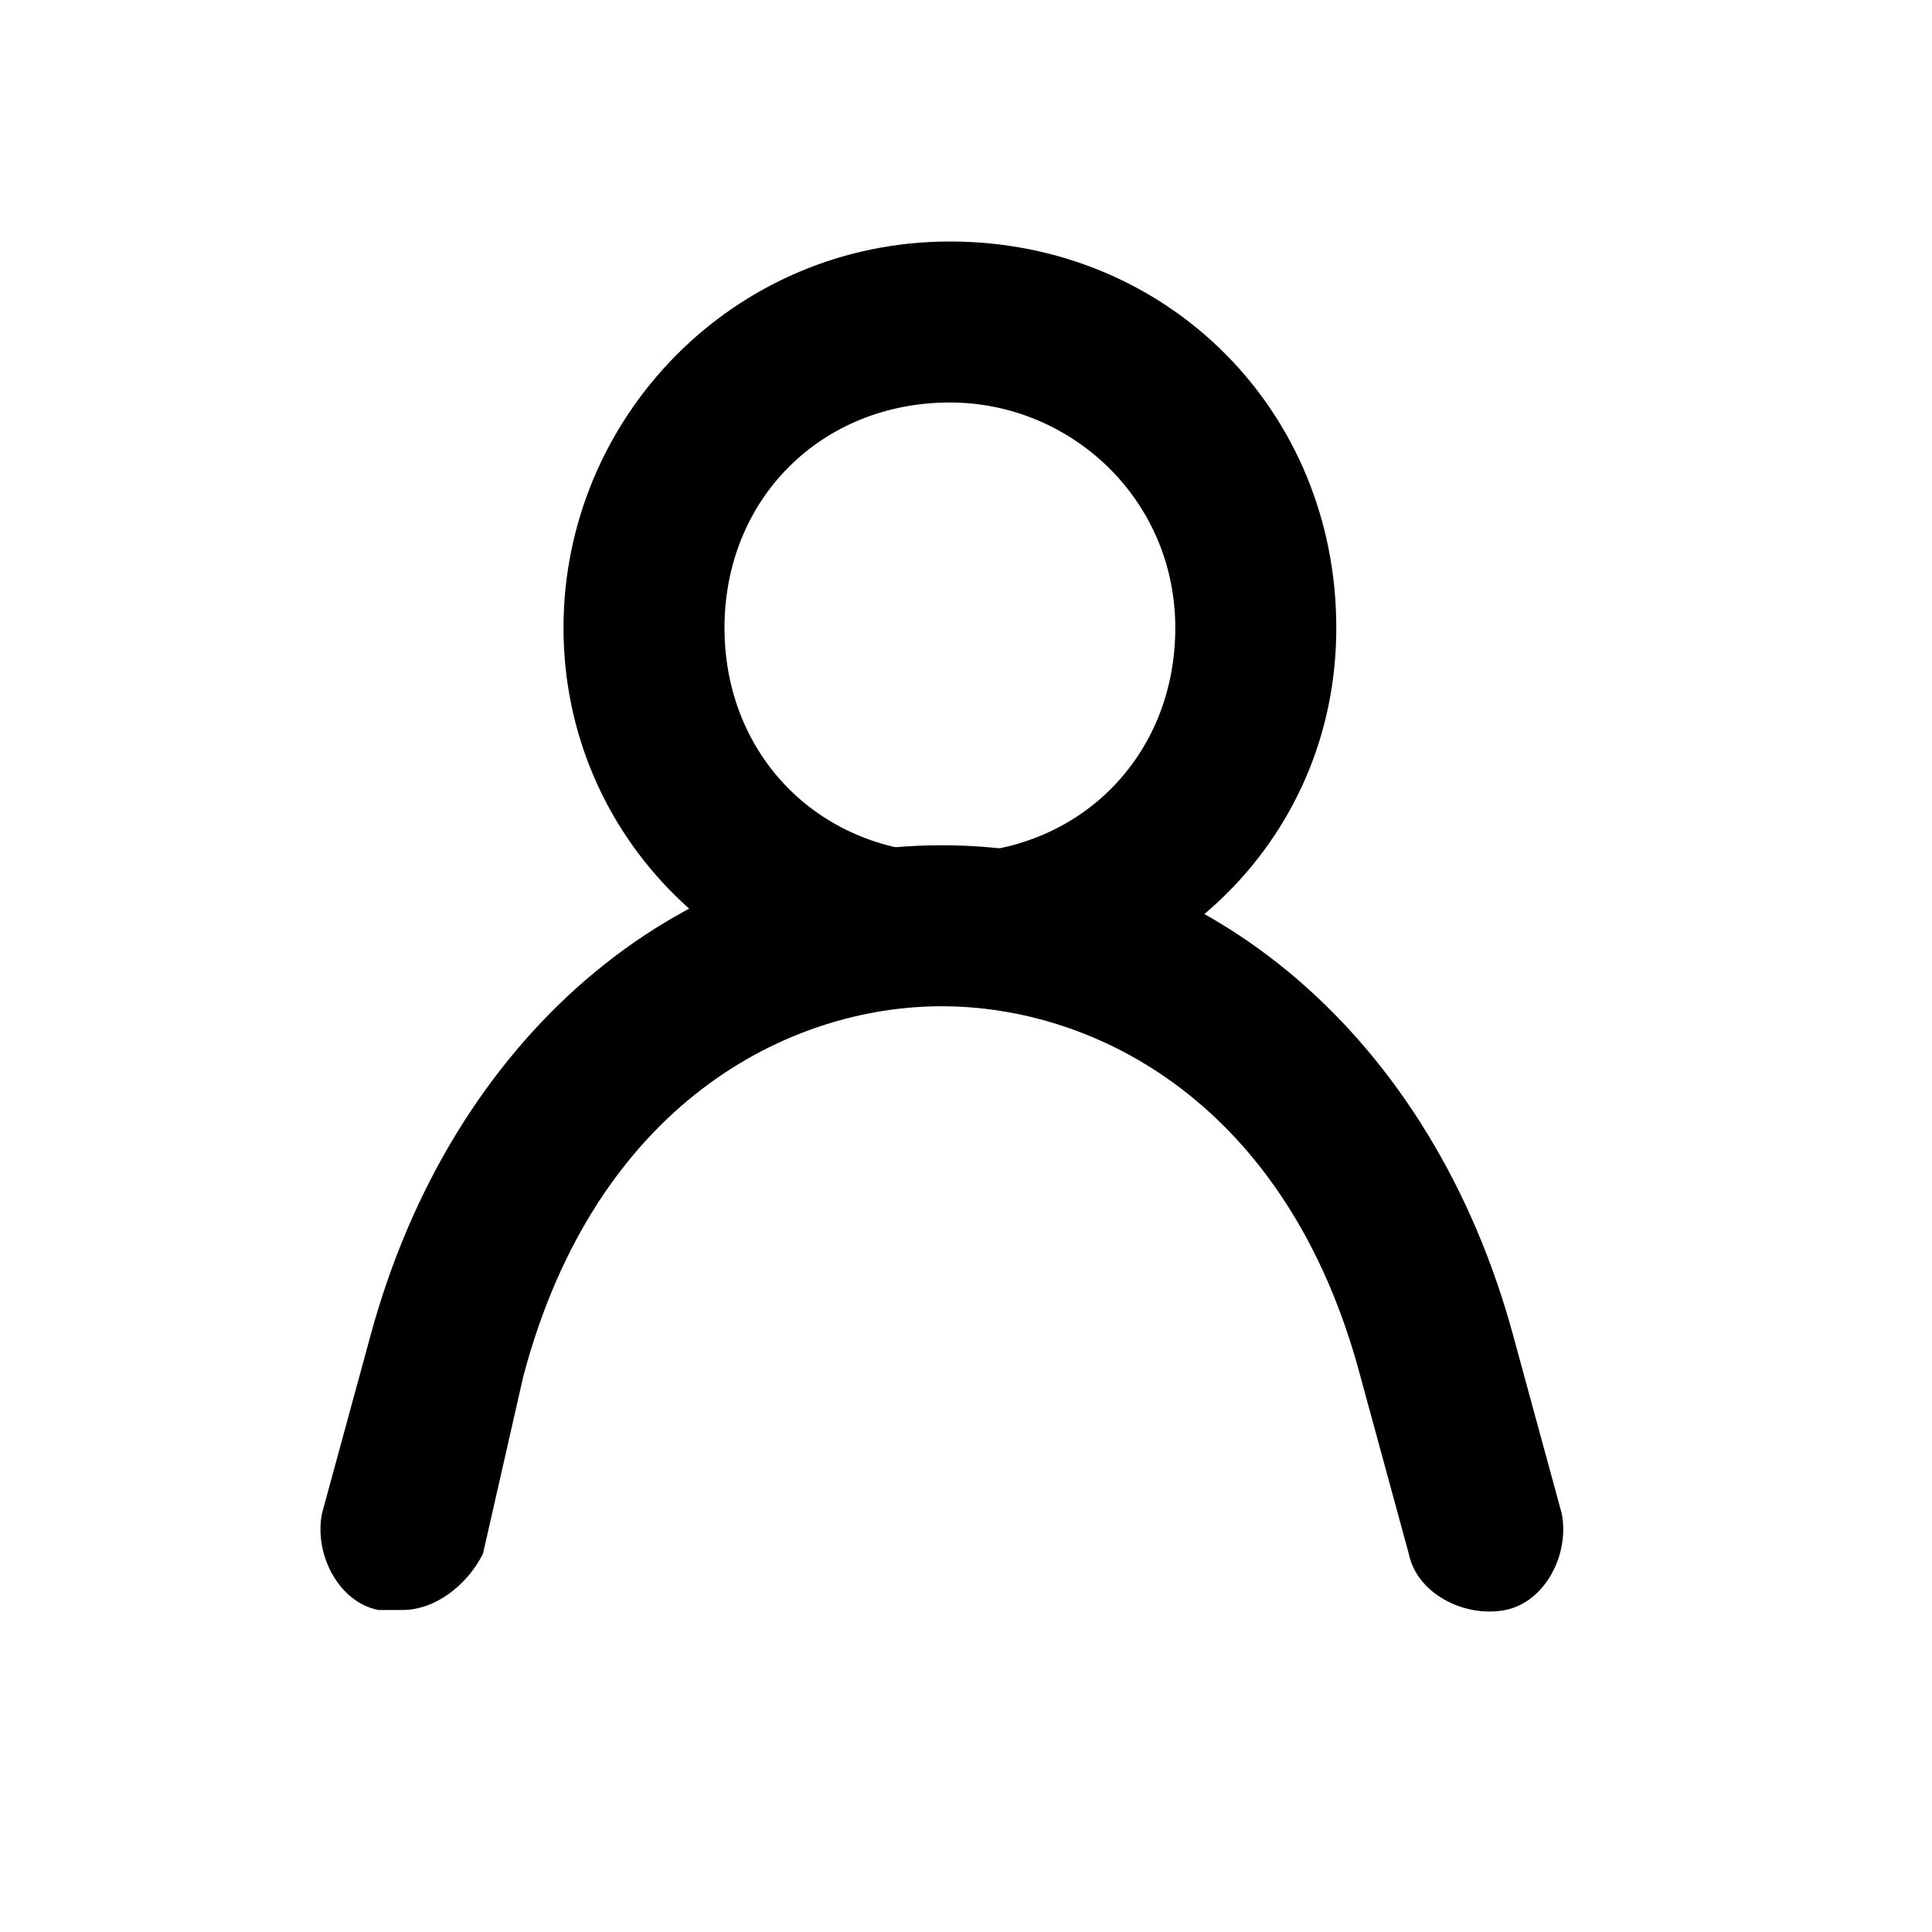
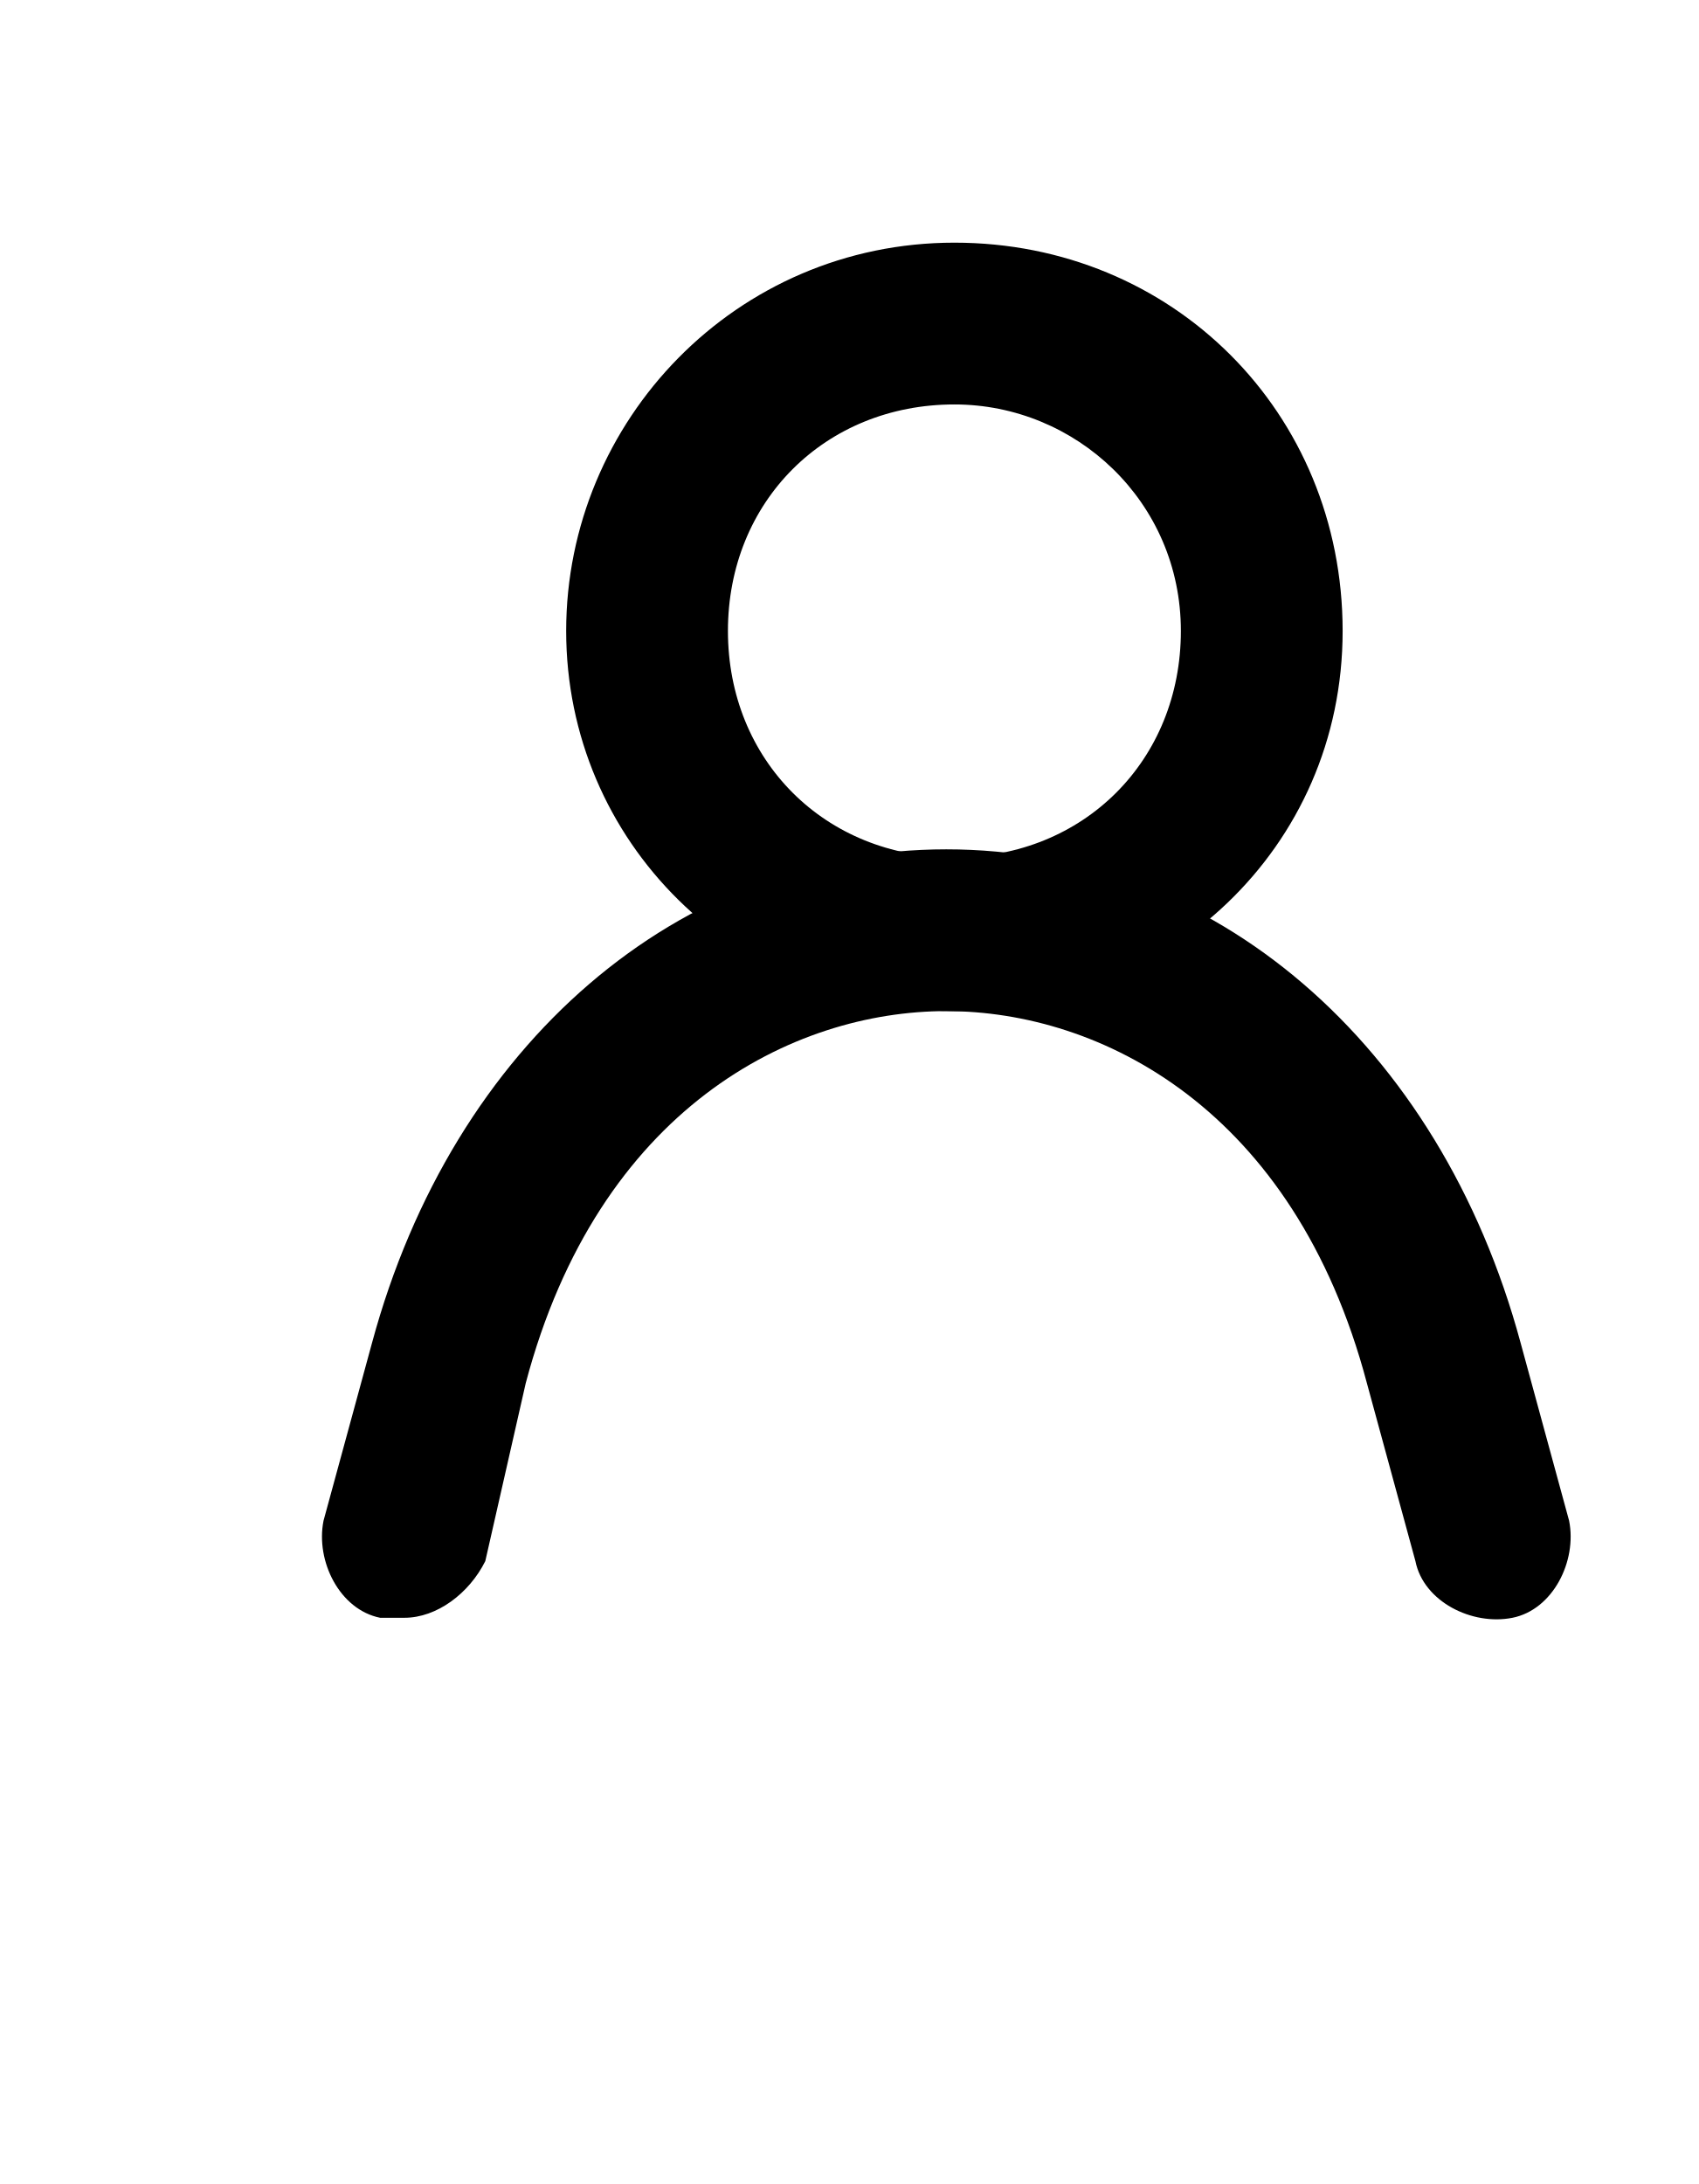
- <svg xmlns="http://www.w3.org/2000/svg" version="1.1" id="Layer_1" x="0px" y="0px" viewBox="0 0 24 24" style="enable-background:new 0 0 24 24;" xml:space="preserve">
-   <path d="M5,20c-0.1,0-0.2,0-0.3,0c-0.5-0.1-0.8-0.7-0.7-1.2l0.6-2.2c1-3.7,3.8-6.1,7.1-6.1s6.1,2.4,7.1,6.1l0.6,2.2  c0.1,0.5-0.2,1.1-0.7,1.2c-0.5,0.1-1.1-0.2-1.2-0.7l-0.6-2.2c-0.9-3.4-3.3-4.6-5.2-4.6s-4.3,1.2-5.2,4.6L6,19.3  C5.8,19.7,5.4,20,5,20z" />
-   <path d="M11.8,12.5C9.1,12.5,7,10.4,7,7.8S9.1,3,11.8,3s4.8,2.1,4.8,4.8S14.4,12.5,11.8,12.5z M11.8,5C10.2,5,9,6.2,9,7.8  s1.2,2.8,2.8,2.8s2.8-1.2,2.8-2.8S13.3,5,11.8,5z" />
+ <svg xmlns="http://www.w3.org/2000/svg" width="21" height="27" viewBox="0 0 21 27">
+   <path fill="currentColor" d="M5,20c-0.1,0-0.2,0-0.3,0c-0.5-0.1-0.8-0.7-0.7-1.2l0.6-2.2c1-3.7,3.8-6.1,7.1-6.1s6.1,2.4,7.1,6.1l0.6,2.2c0.1,0.5-0.2,1.1-0.7,1.2c-0.5,0.1-1.1-0.2-1.2-0.7l-0.6-2.2c-0.9-3.4-3.3-4.6-5.2-4.6s-4.3,1.2-5.2,4.6L6,19.3C5.8,19.7,5.4,20,5,20z" />
+   <path fill="currentColor" d="M11.8,12.5C9.1,12.5,7,10.4,7,7.8S9.1,3,11.8,3s4.8,2.1,4.8,4.8S14.4,12.5,11.8,12.5z M11.8,5C10.2,5,9,6.2,9,7.8s1.2,2.8,2.8,2.8s2.8-1.2,2.8-2.8S13.3,5,11.8,5z" />
</svg>
